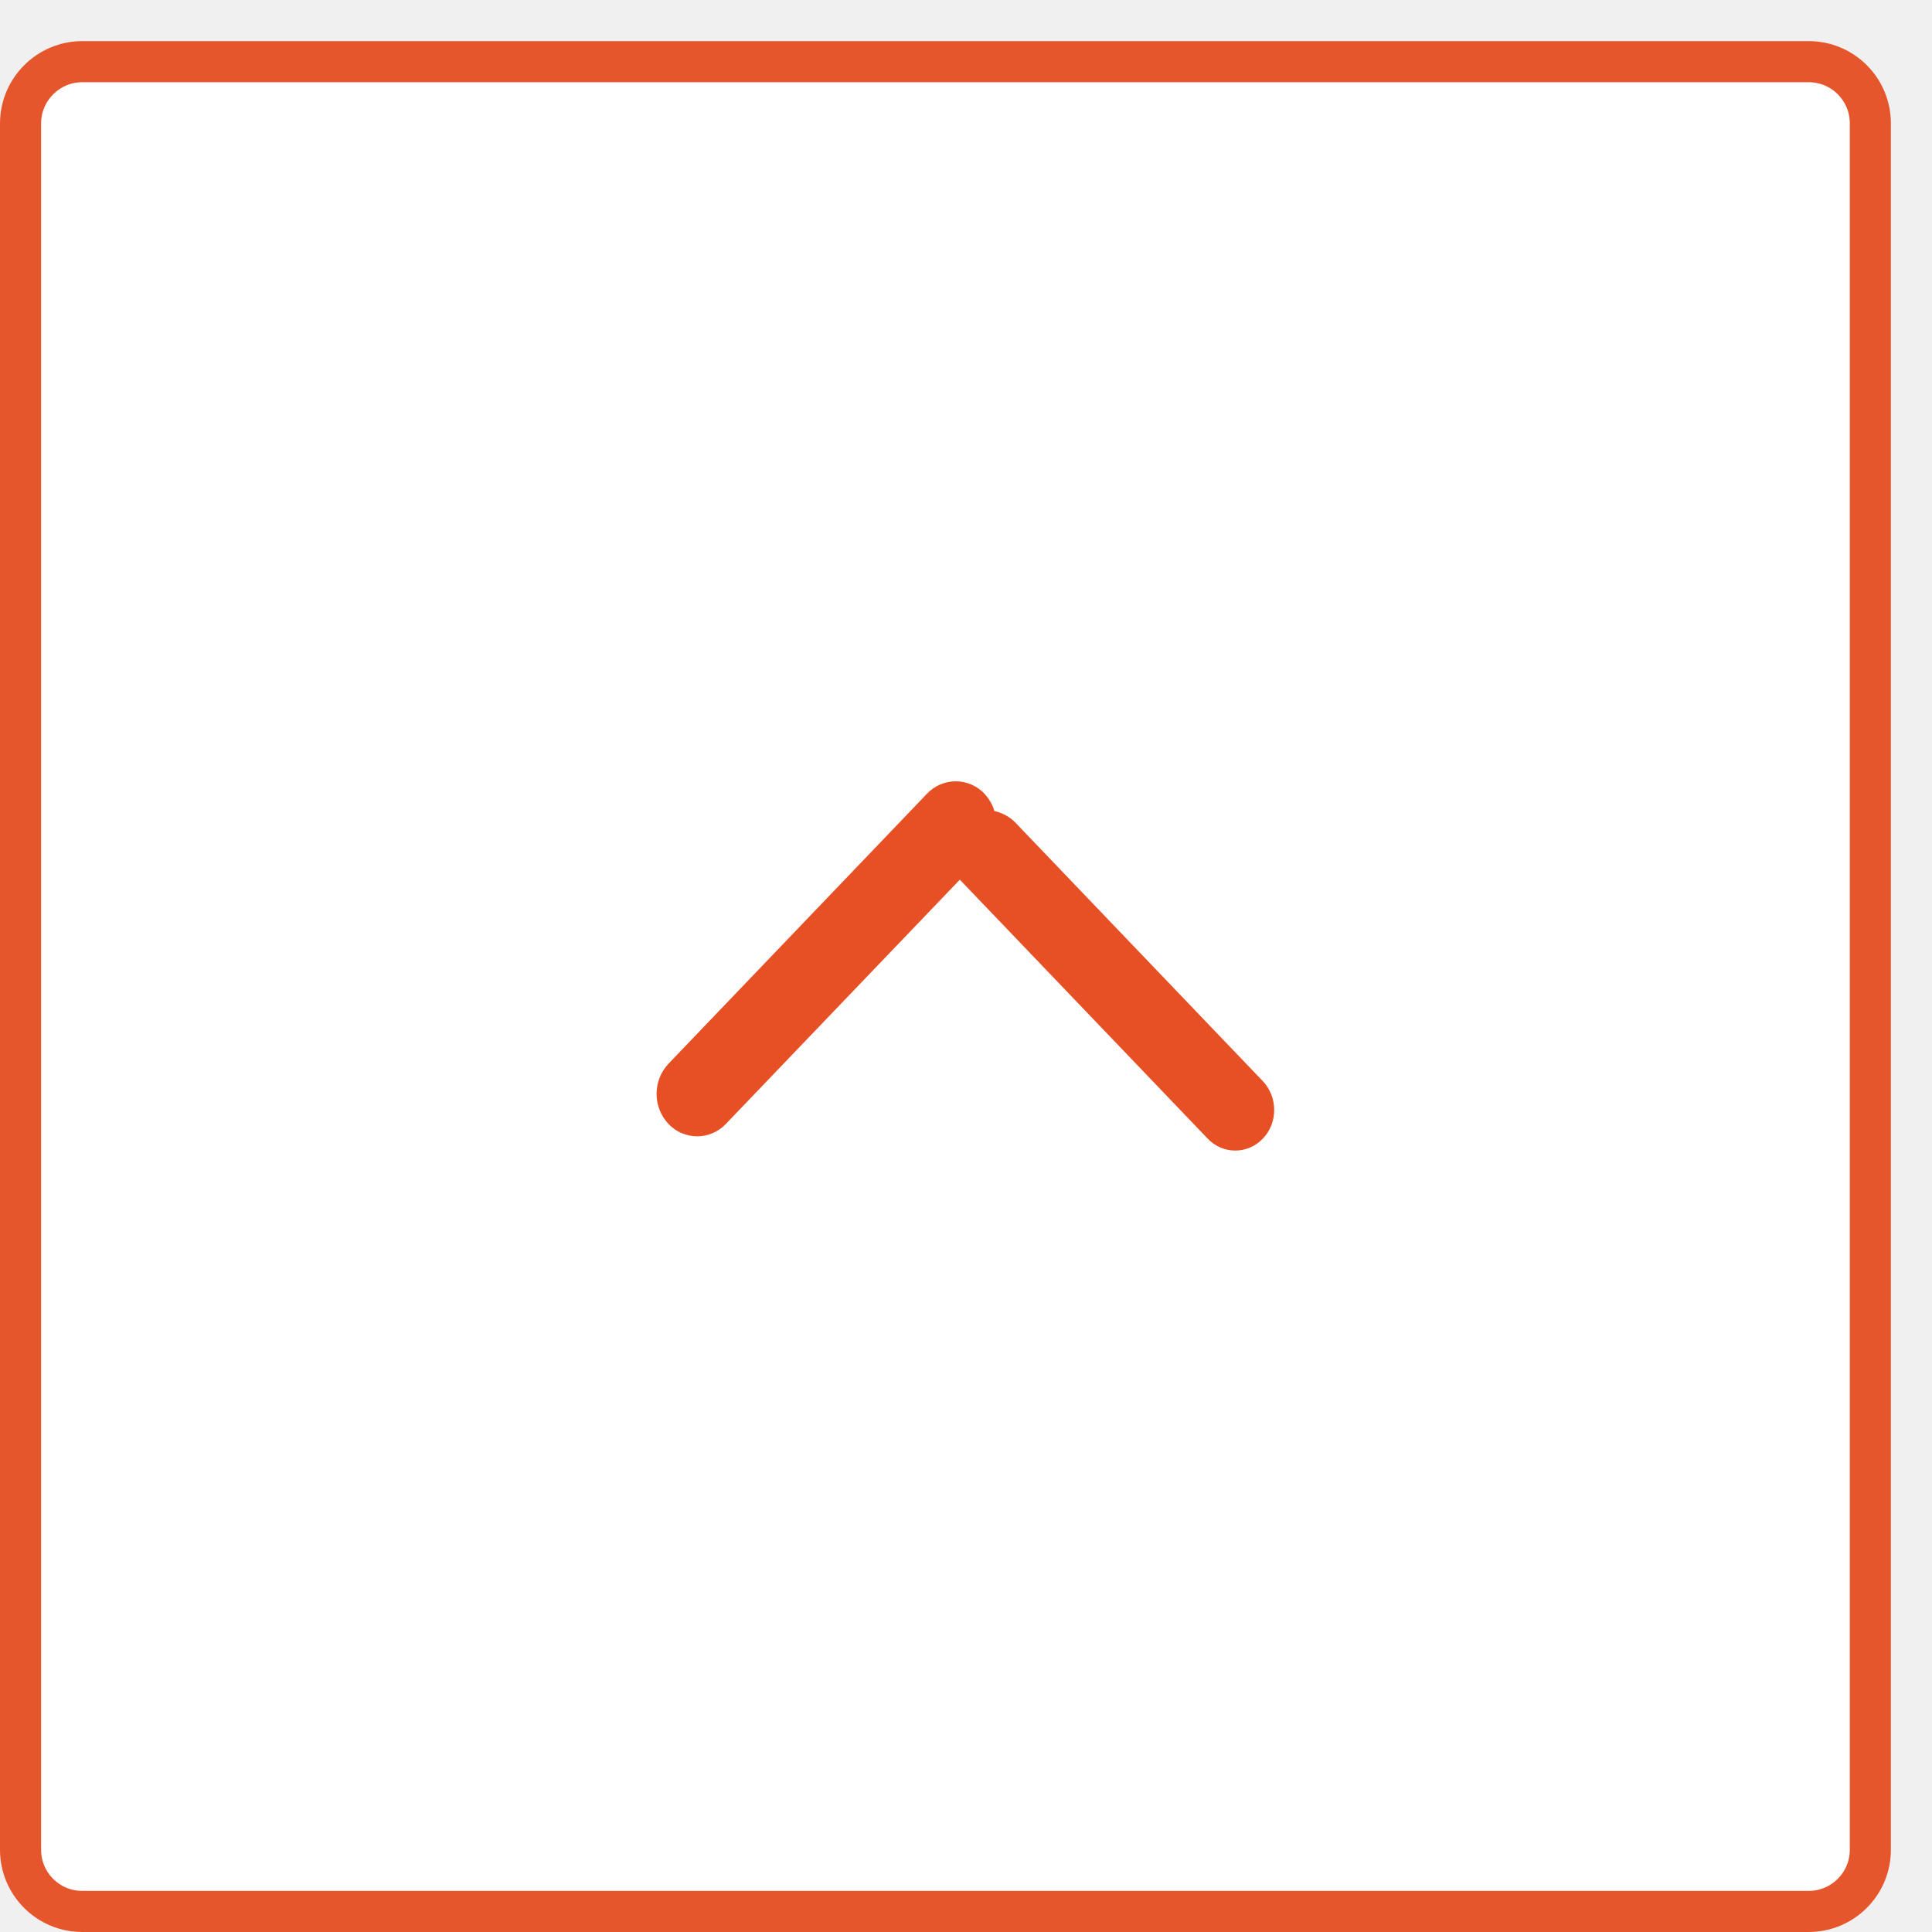
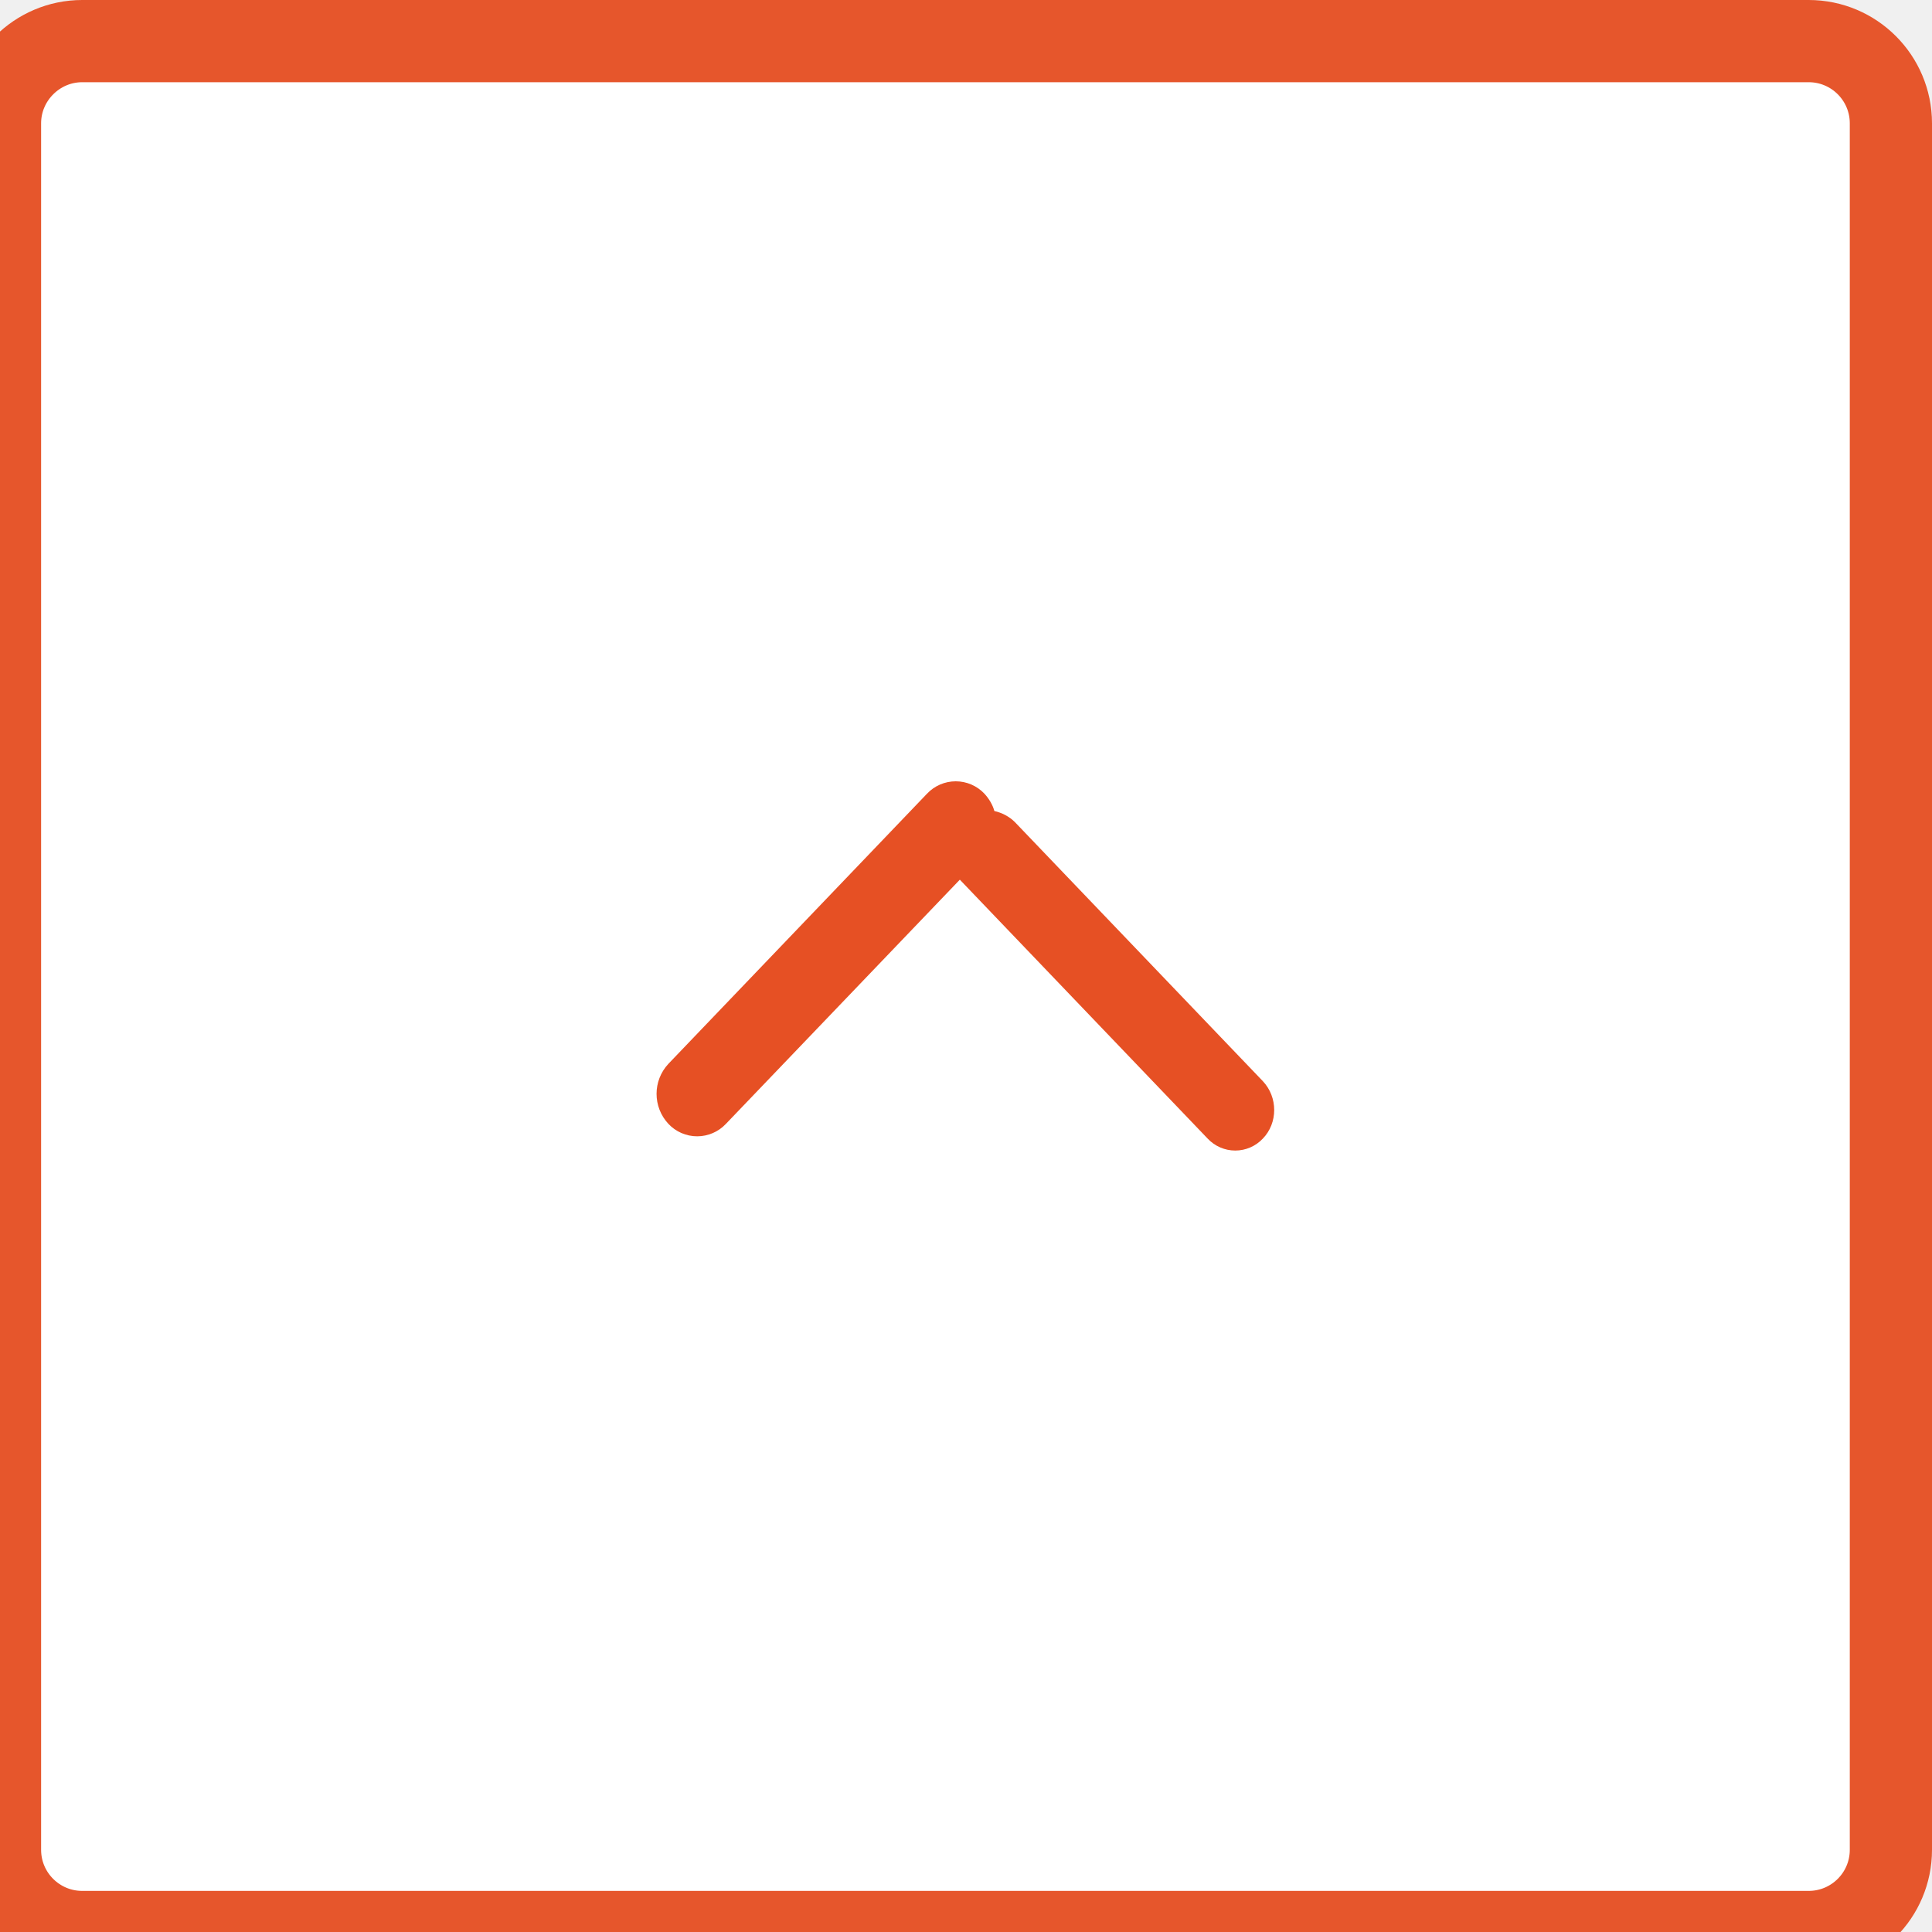
<svg xmlns="http://www.w3.org/2000/svg" xmlns:xlink="http://www.w3.org/1999/xlink" width="47" height="47" viewBox="0 0 47 47">
  <defs>
-     <path id="y6r7a" d="M1817 1901h42a2 2 0 0 1 2 2v42a2 2 0 0 1-2 2h-42a2 2 0 0 1-2-2v-42c0-1.1.9-2 2-2z" />
-     <path id="y6r7c" d="M1831.26 1925.88l6.29-6.57a.96.96 0 0 1 1.4 0c.11.12.2.27.24.42.18.04.36.13.5.27l6.03 6.3c.37.39.37 1.02 0 1.4a.92.92 0 0 1-1.34 0l-6.03-6.3-5.69 5.94a.96.96 0 0 1-1.4 0 1.07 1.07 0 0 1 0-1.46z" />
-     <clipPath id="y6r7b">
-       <use fill="#fff" xlink:href="#y6r7a" />
+     <path id="a" d="M1817 1901h42a2 2 0 0 1 2 2v42a2 2 0 0 1-2 2h-42a2 2 0 0 1-2-2v-42c0-1.1.9-2 2-2z" />
+     <path id="c" d="M1831.26 1925.88l6.29-6.57a.96.96 0 0 1 1.4 0c.11.12.2.27.24.42.18.04.36.13.5.27l6.03 6.3c.37.39.37 1.02 0 1.4a.92.92 0 0 1-1.34 0l-6.03-6.3-5.69 5.94a.96.96 0 0 1-1.4 0 1.07 1.07 0 0 1 0-1.46z" />
+     <clipPath id="b">
+       <use fill="#fff" xlink:href="#a" />
    </clipPath>
  </defs>
-   <g>
-     <g transform="translate(-1815 -1900)">
-       <g>
-         <use fill="#fff" xlink:href="#y6r7a" />
-         <use fill="#fff" fill-opacity="0" stroke="#e6562c" stroke-miterlimit="50" stroke-width="2" clip-path="url(&quot;#y6r7b&quot;)" xlink:href="#y6r7a" />
-       </g>
-       <g>
-         <use fill="#e65024" xlink:href="#y6r7c" />
-       </g>
-     </g>
+   <g fill="#fff" transform="translate(-1815 -1900)">
+     <use xlink:href="#a" />
+     <use fill-opacity="0" stroke="#e6562c" stroke-miterlimit="50" stroke-width="2" clip-path="url(&amp;quot;#b&amp;quot;)" xlink:href="#a" />
  </g>
+   <use fill="#e65024" xlink:href="#c" transform="translate(-1815 -1900)" />
</svg>
